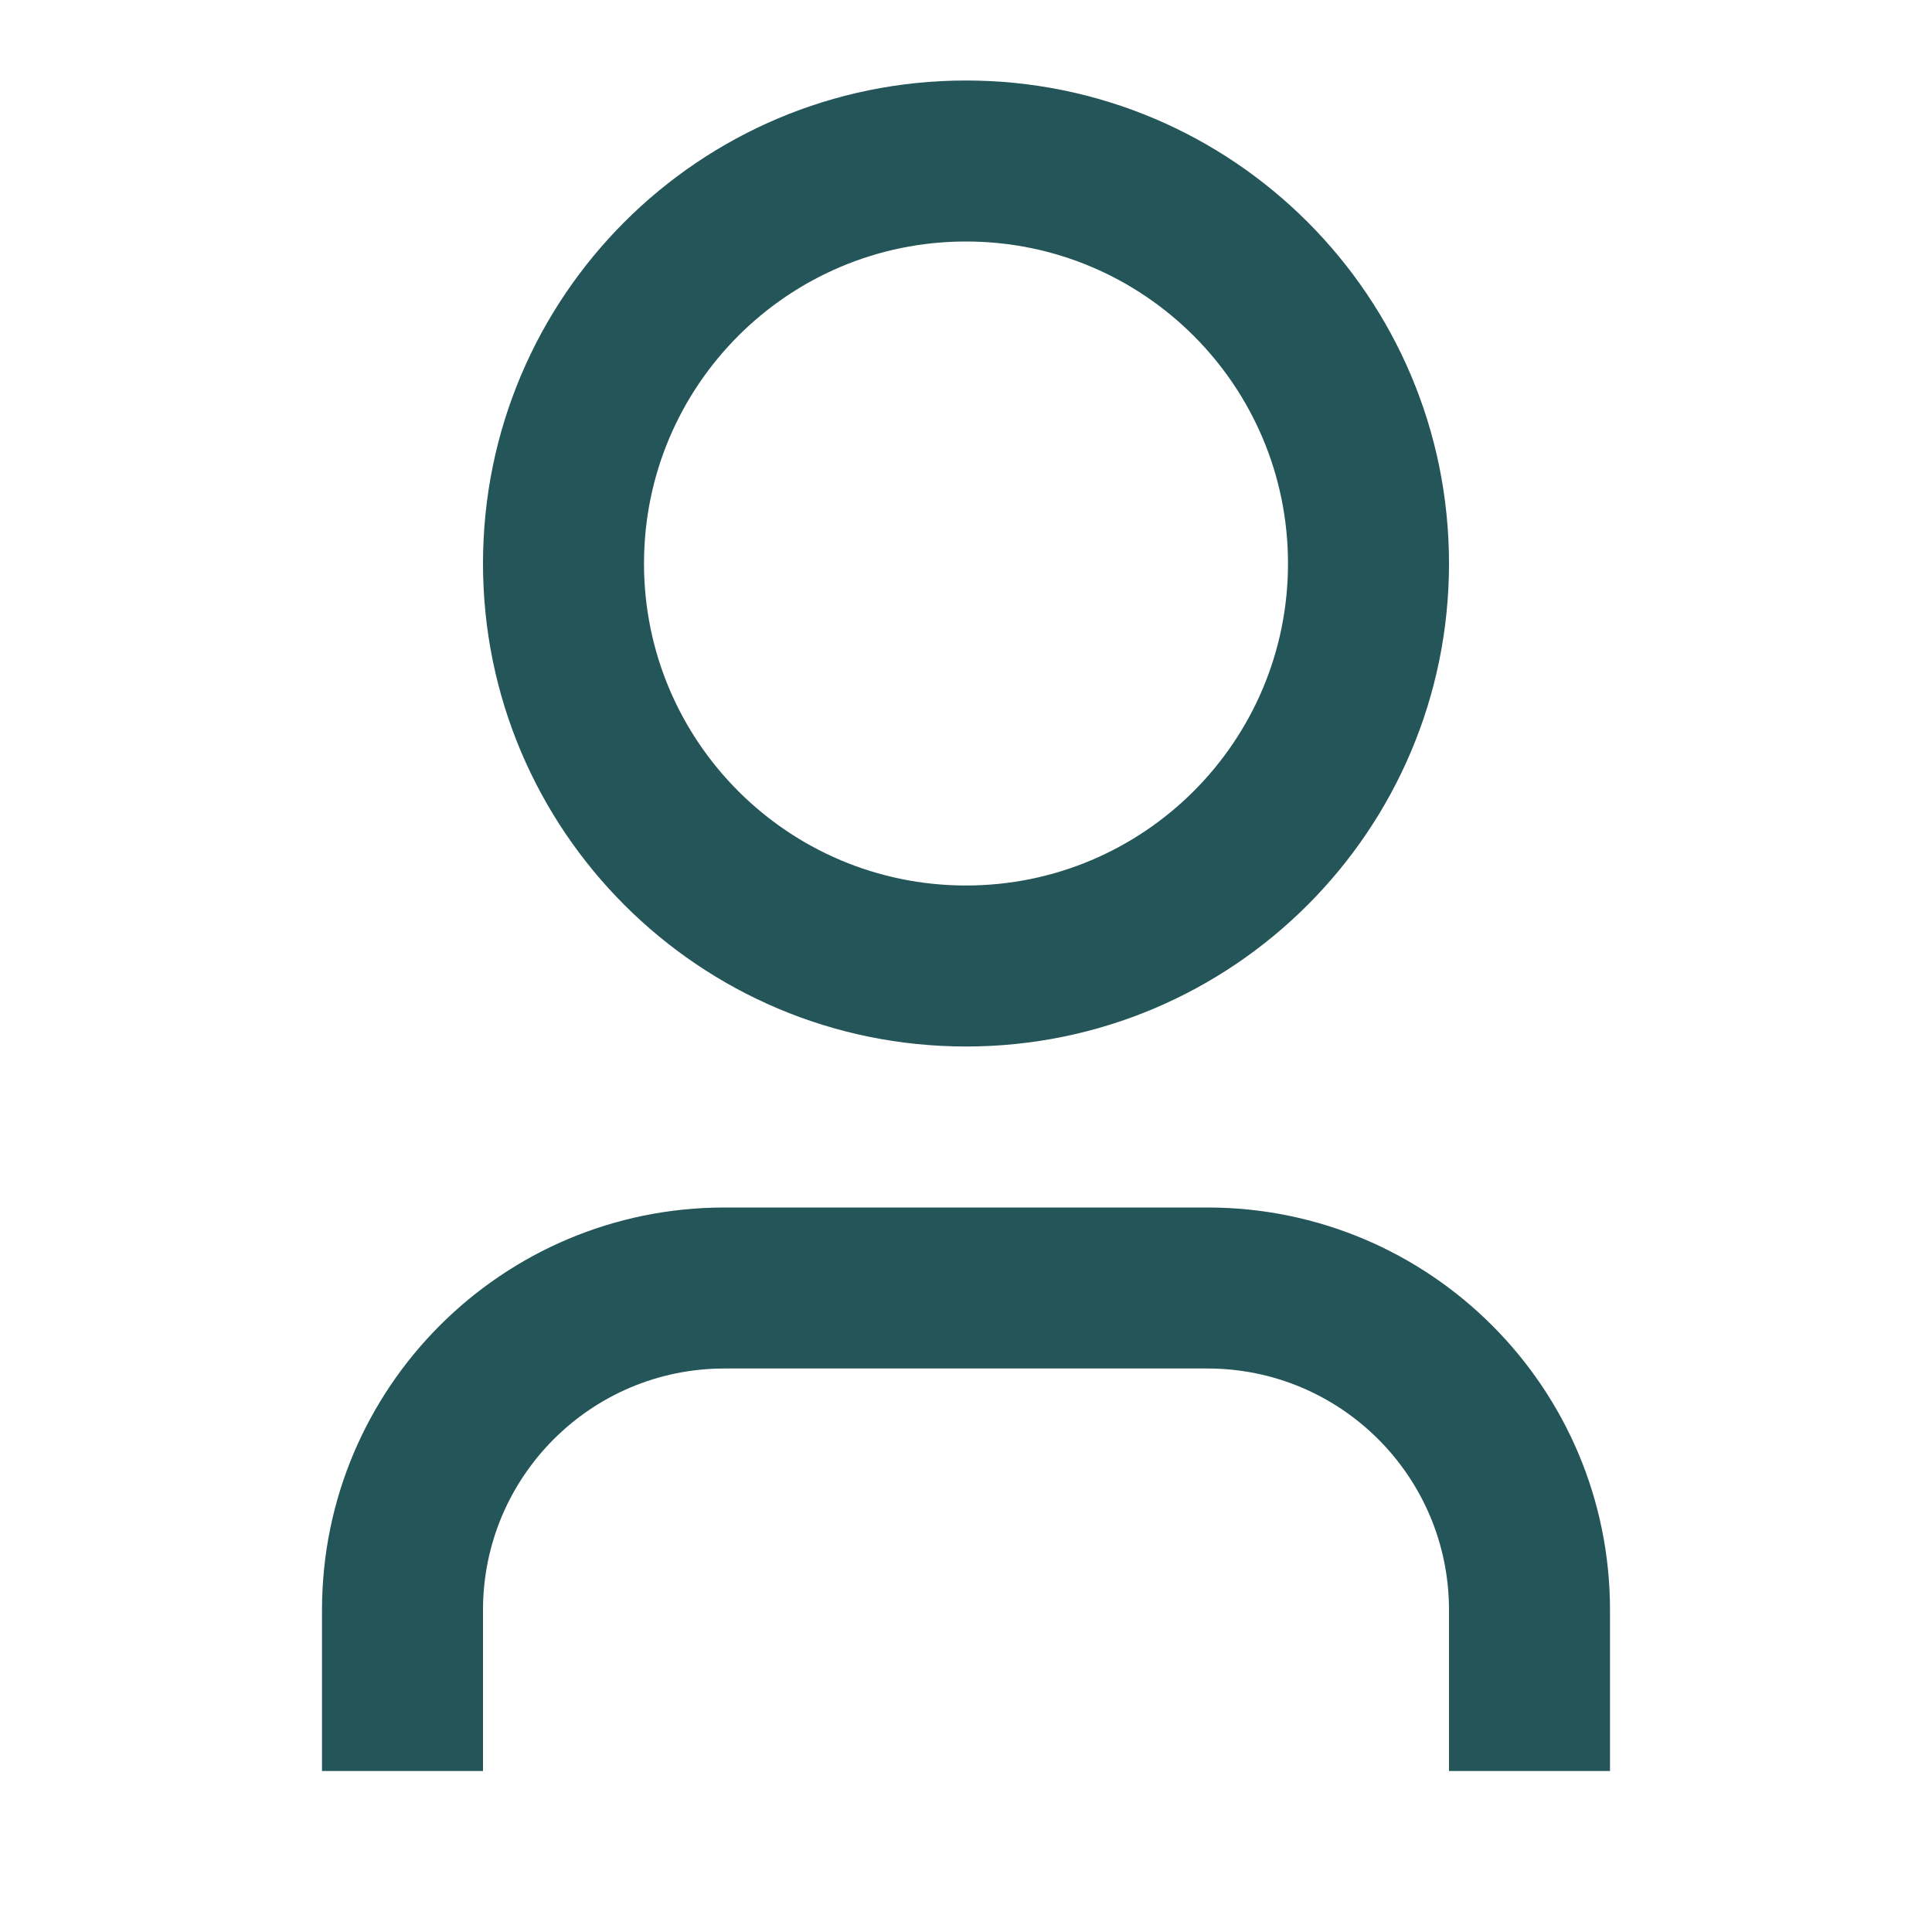
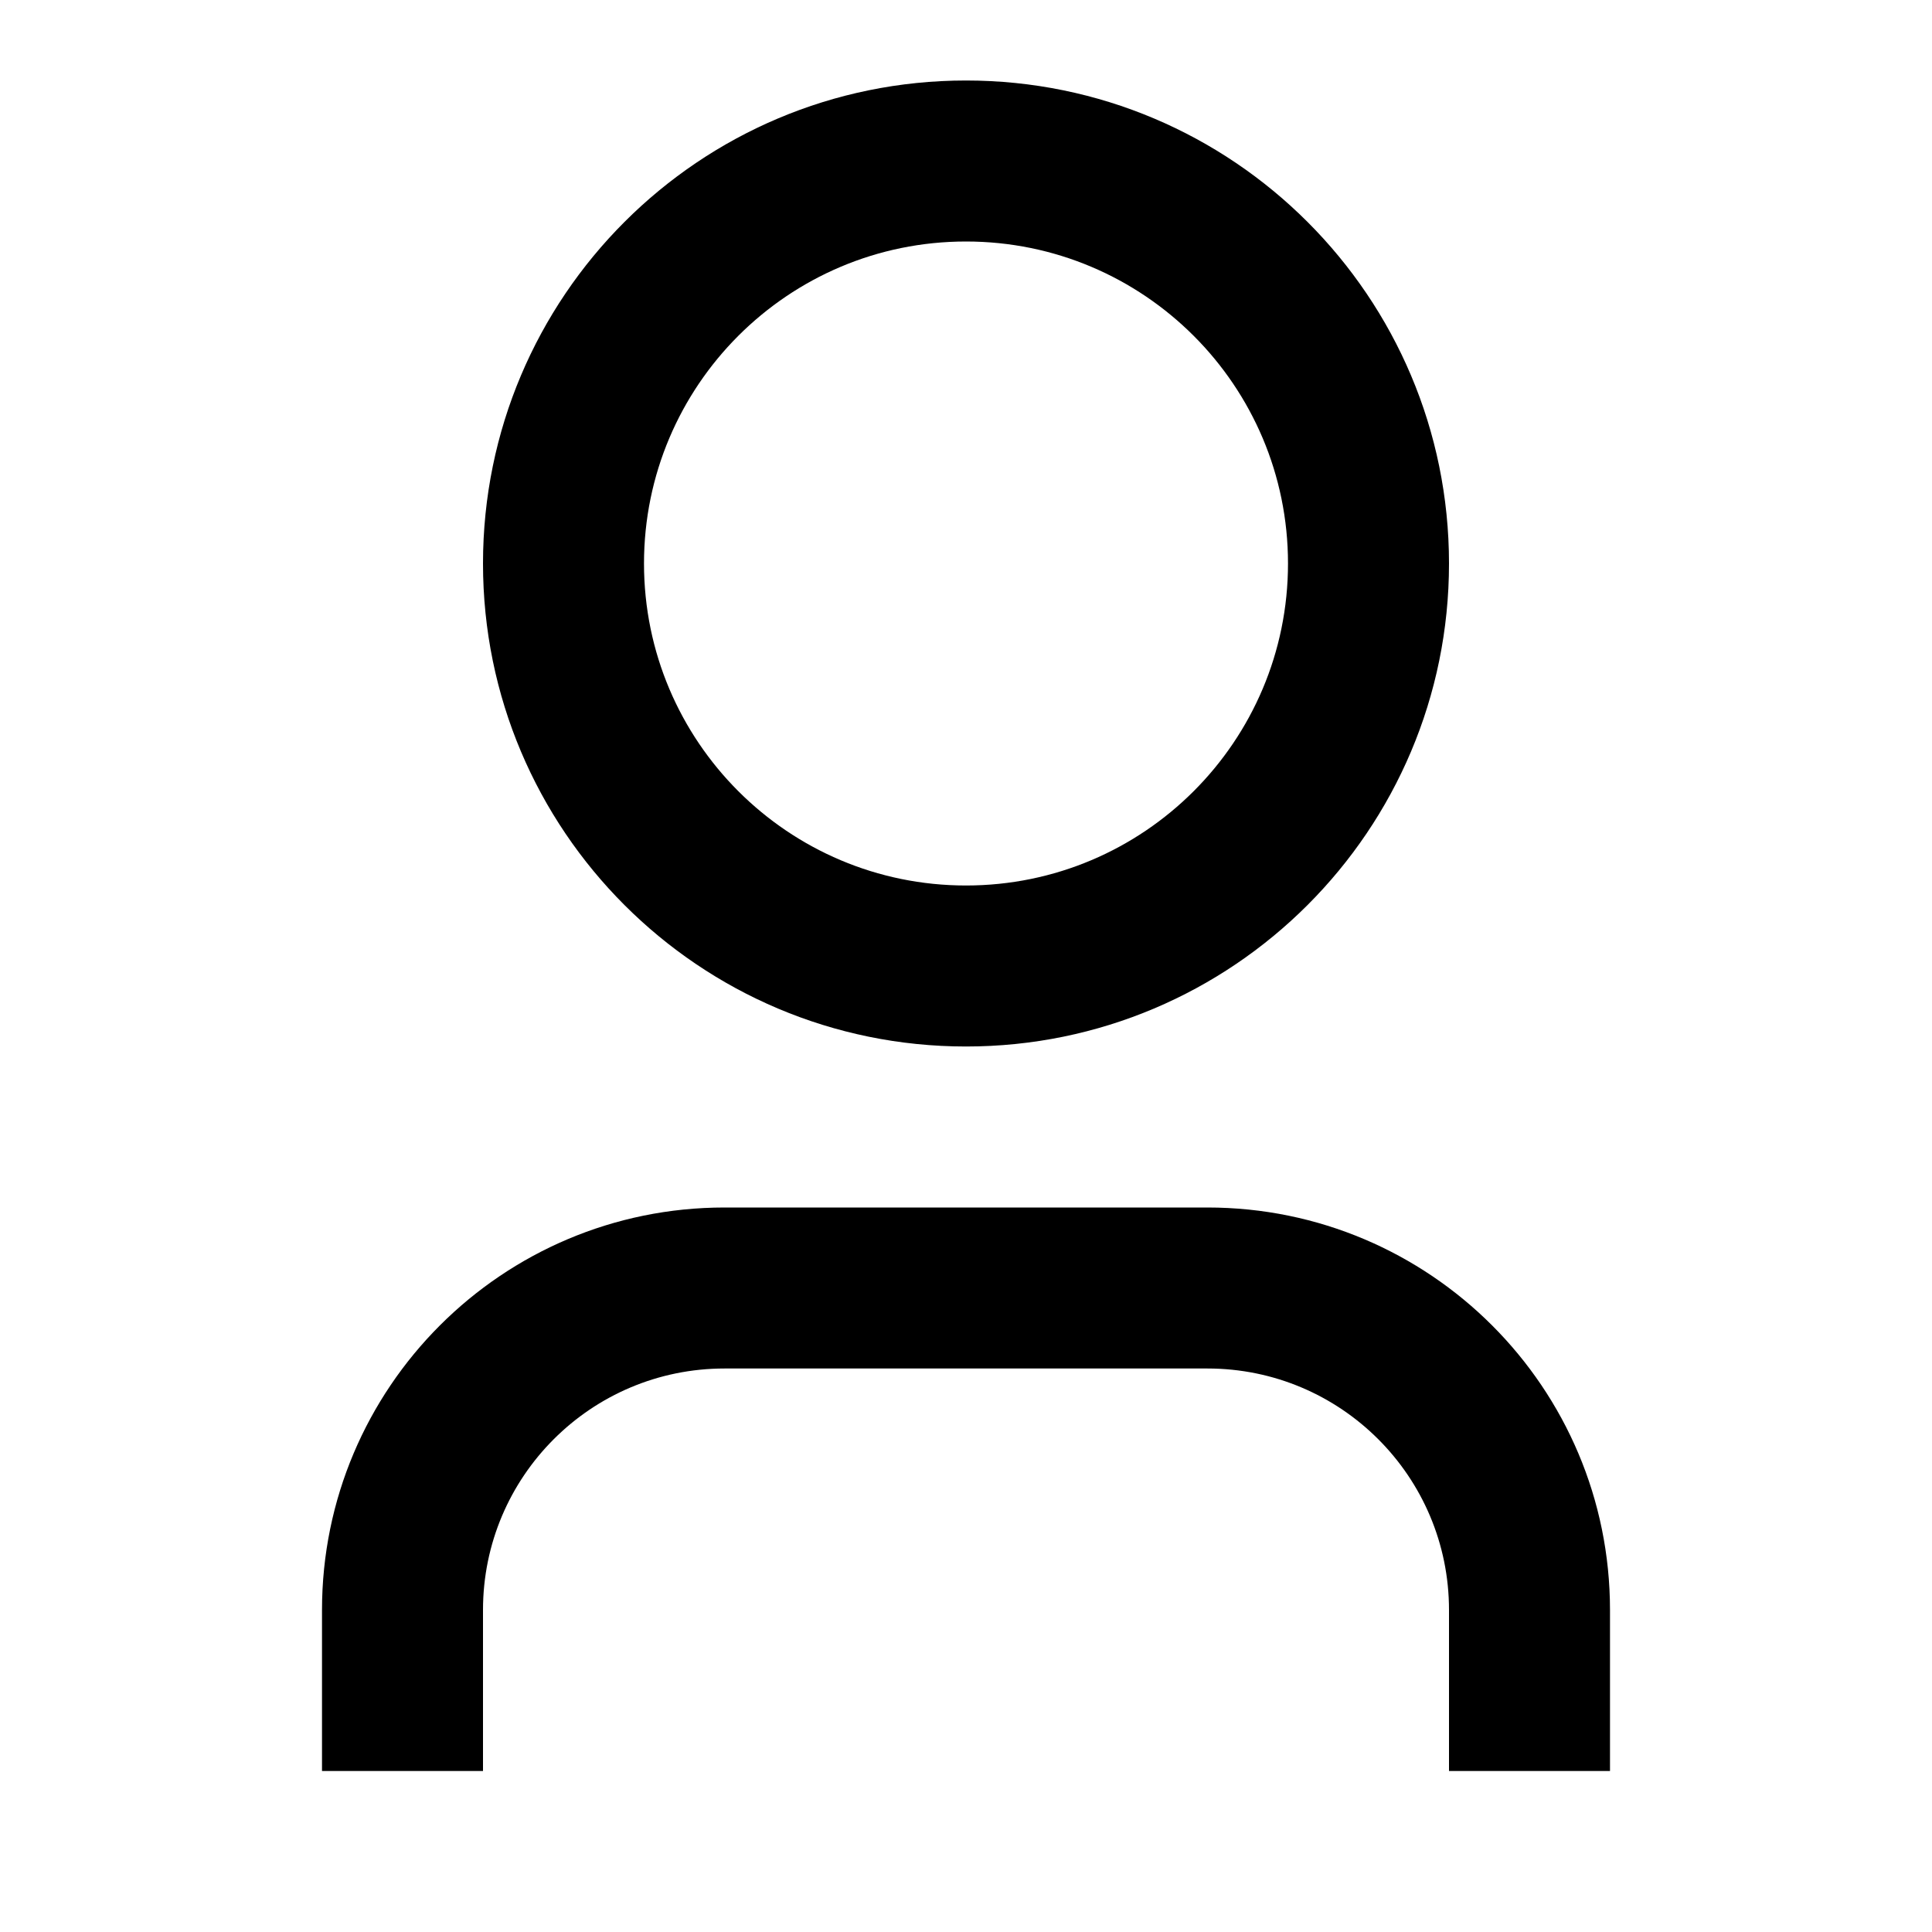
- <svg xmlns="http://www.w3.org/2000/svg" viewBox="0 0 24 24" fill="#245558">
+ <svg xmlns="http://www.w3.org/2000/svg" viewBox="0 0 24 24" id="icon">
  <path d="M20 22H18V20C18 18.343 16.657 17 15 17H9C7.343 17 6 18.343 6 20V22H4V20C4 17.239 6.239 15 9 15H15C17.761 15 20 17.239 20 20V22ZM12 13C8.686 13 6 10.314 6 7C6 3.686 8.686 1 12 1C15.314 1 18 3.686 18 7C18 10.314 15.314 13 12 13ZM12 11C14.209 11 16 9.209 16 7C16 4.791 14.209 3 12 3C9.791 3 8 4.791 8 7C8 9.209 9.791 11 12 11Z" />
</svg>
